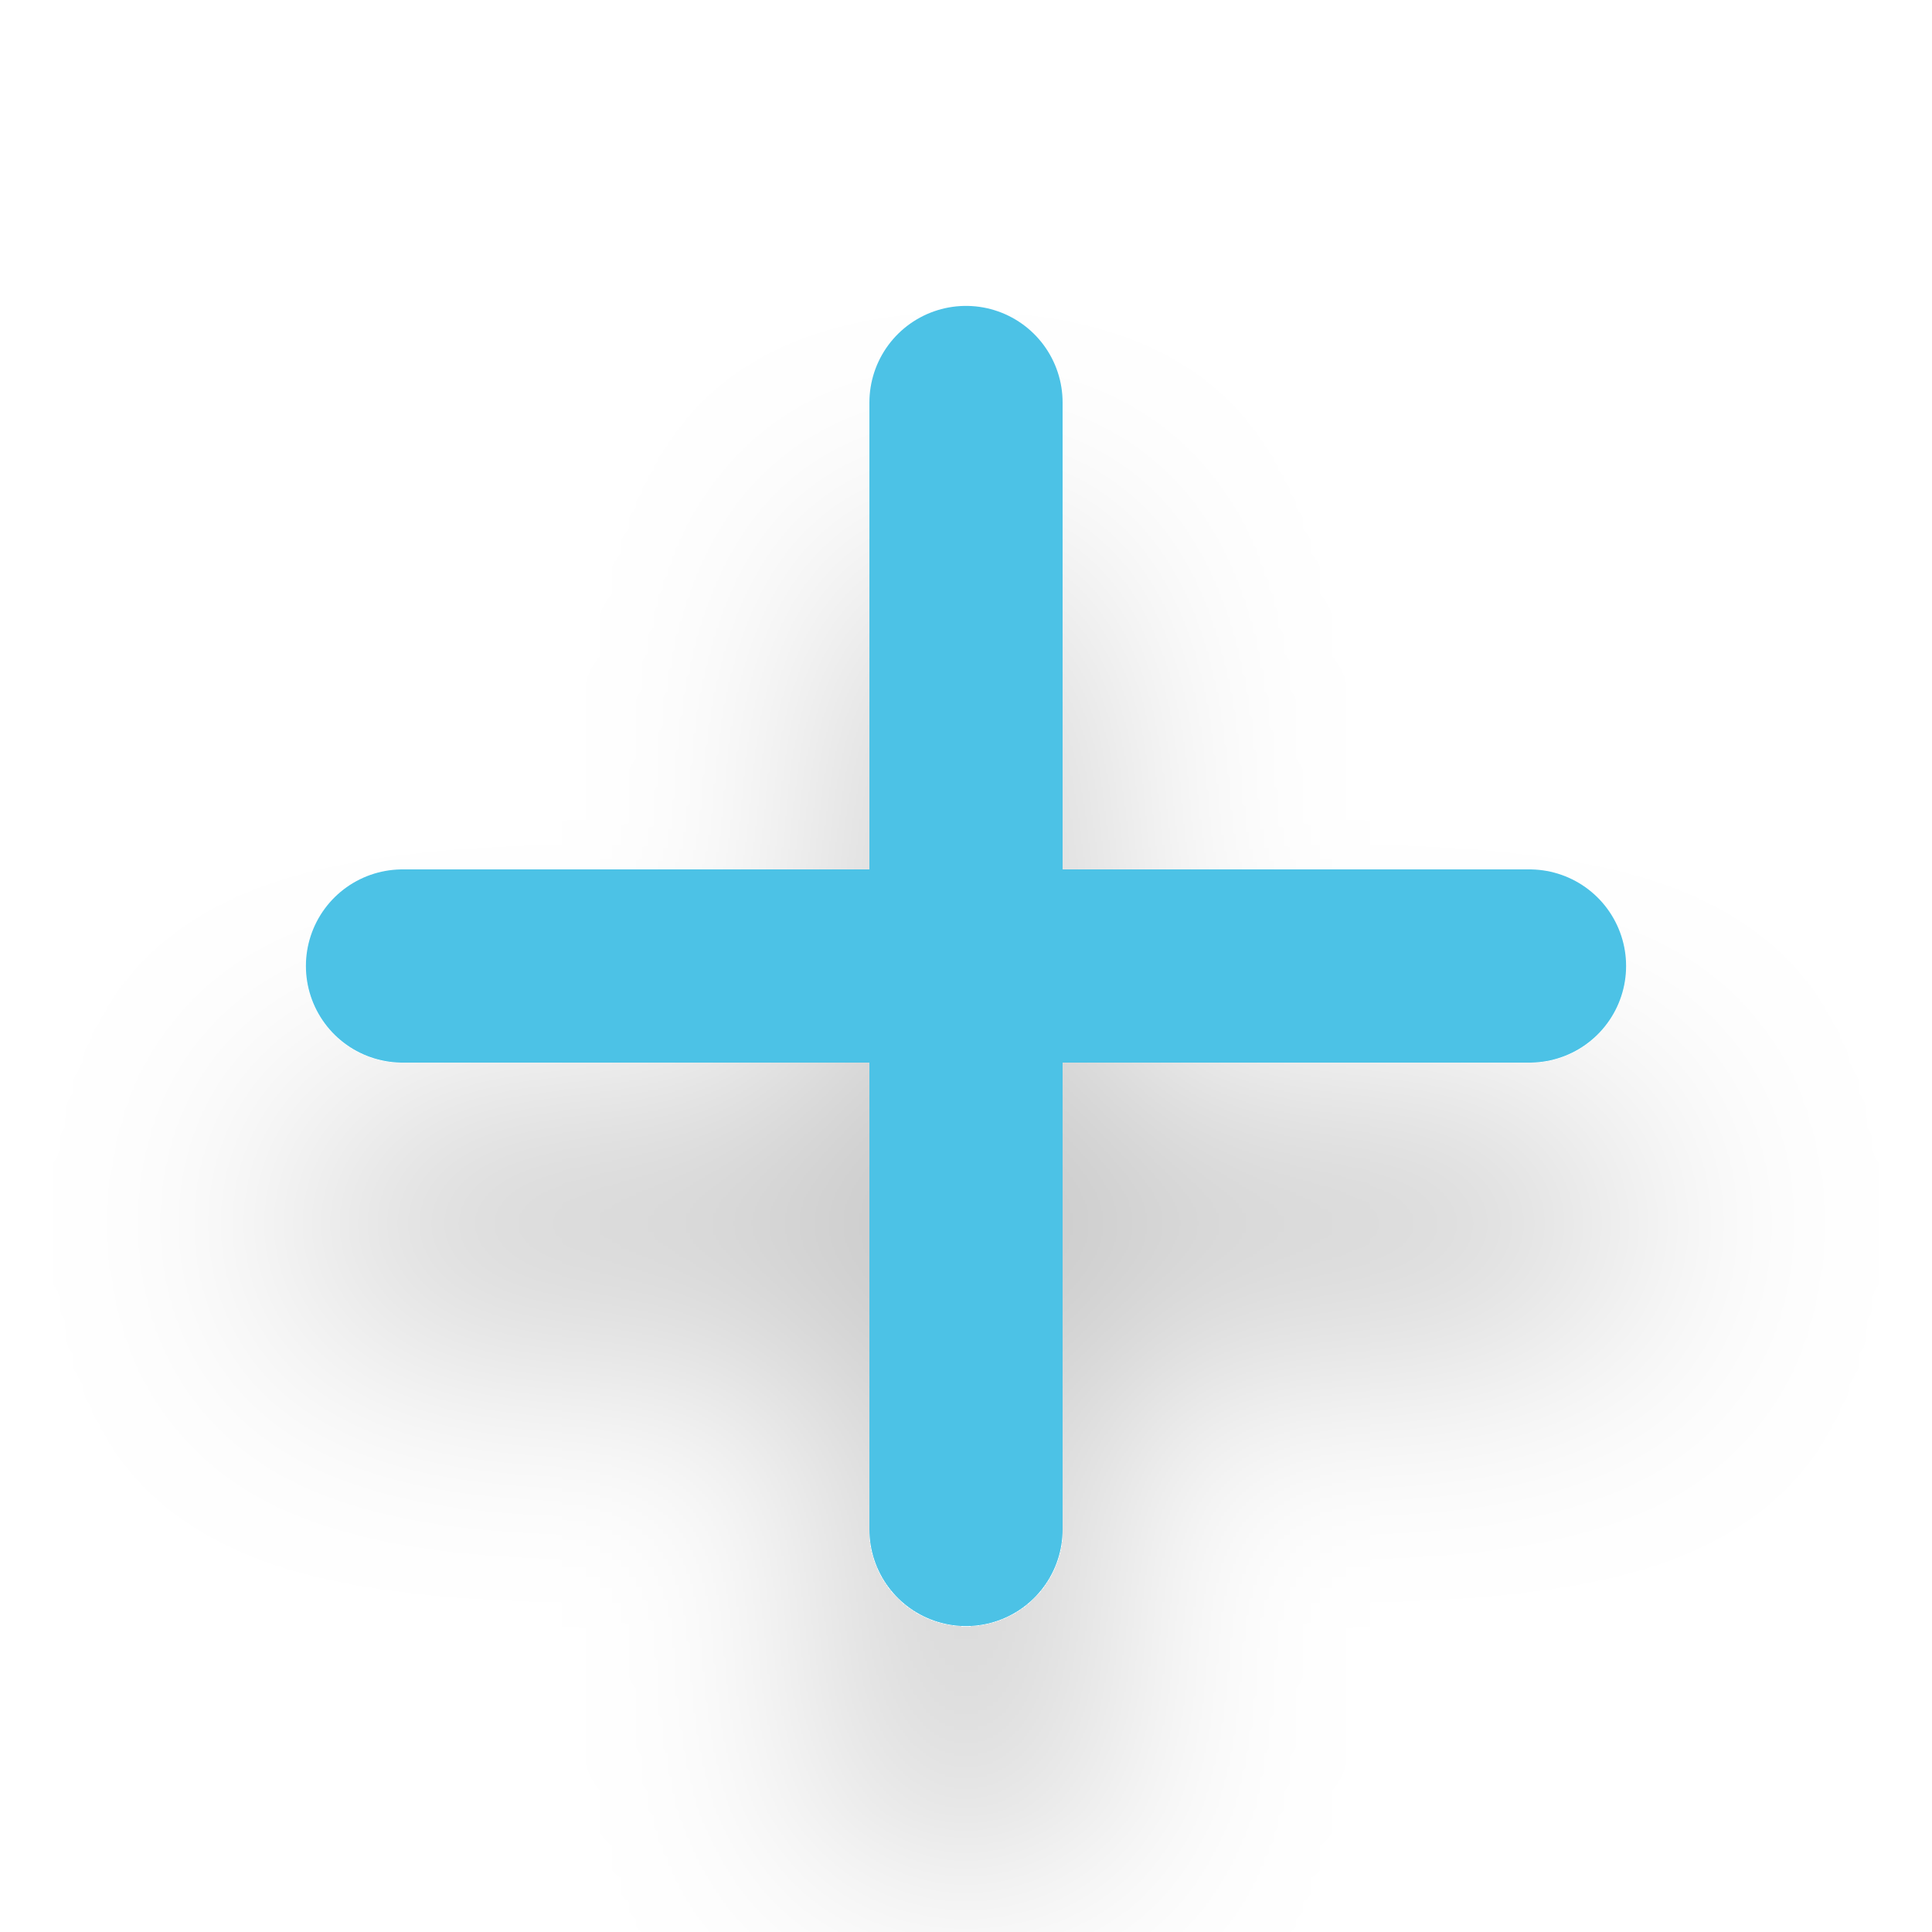
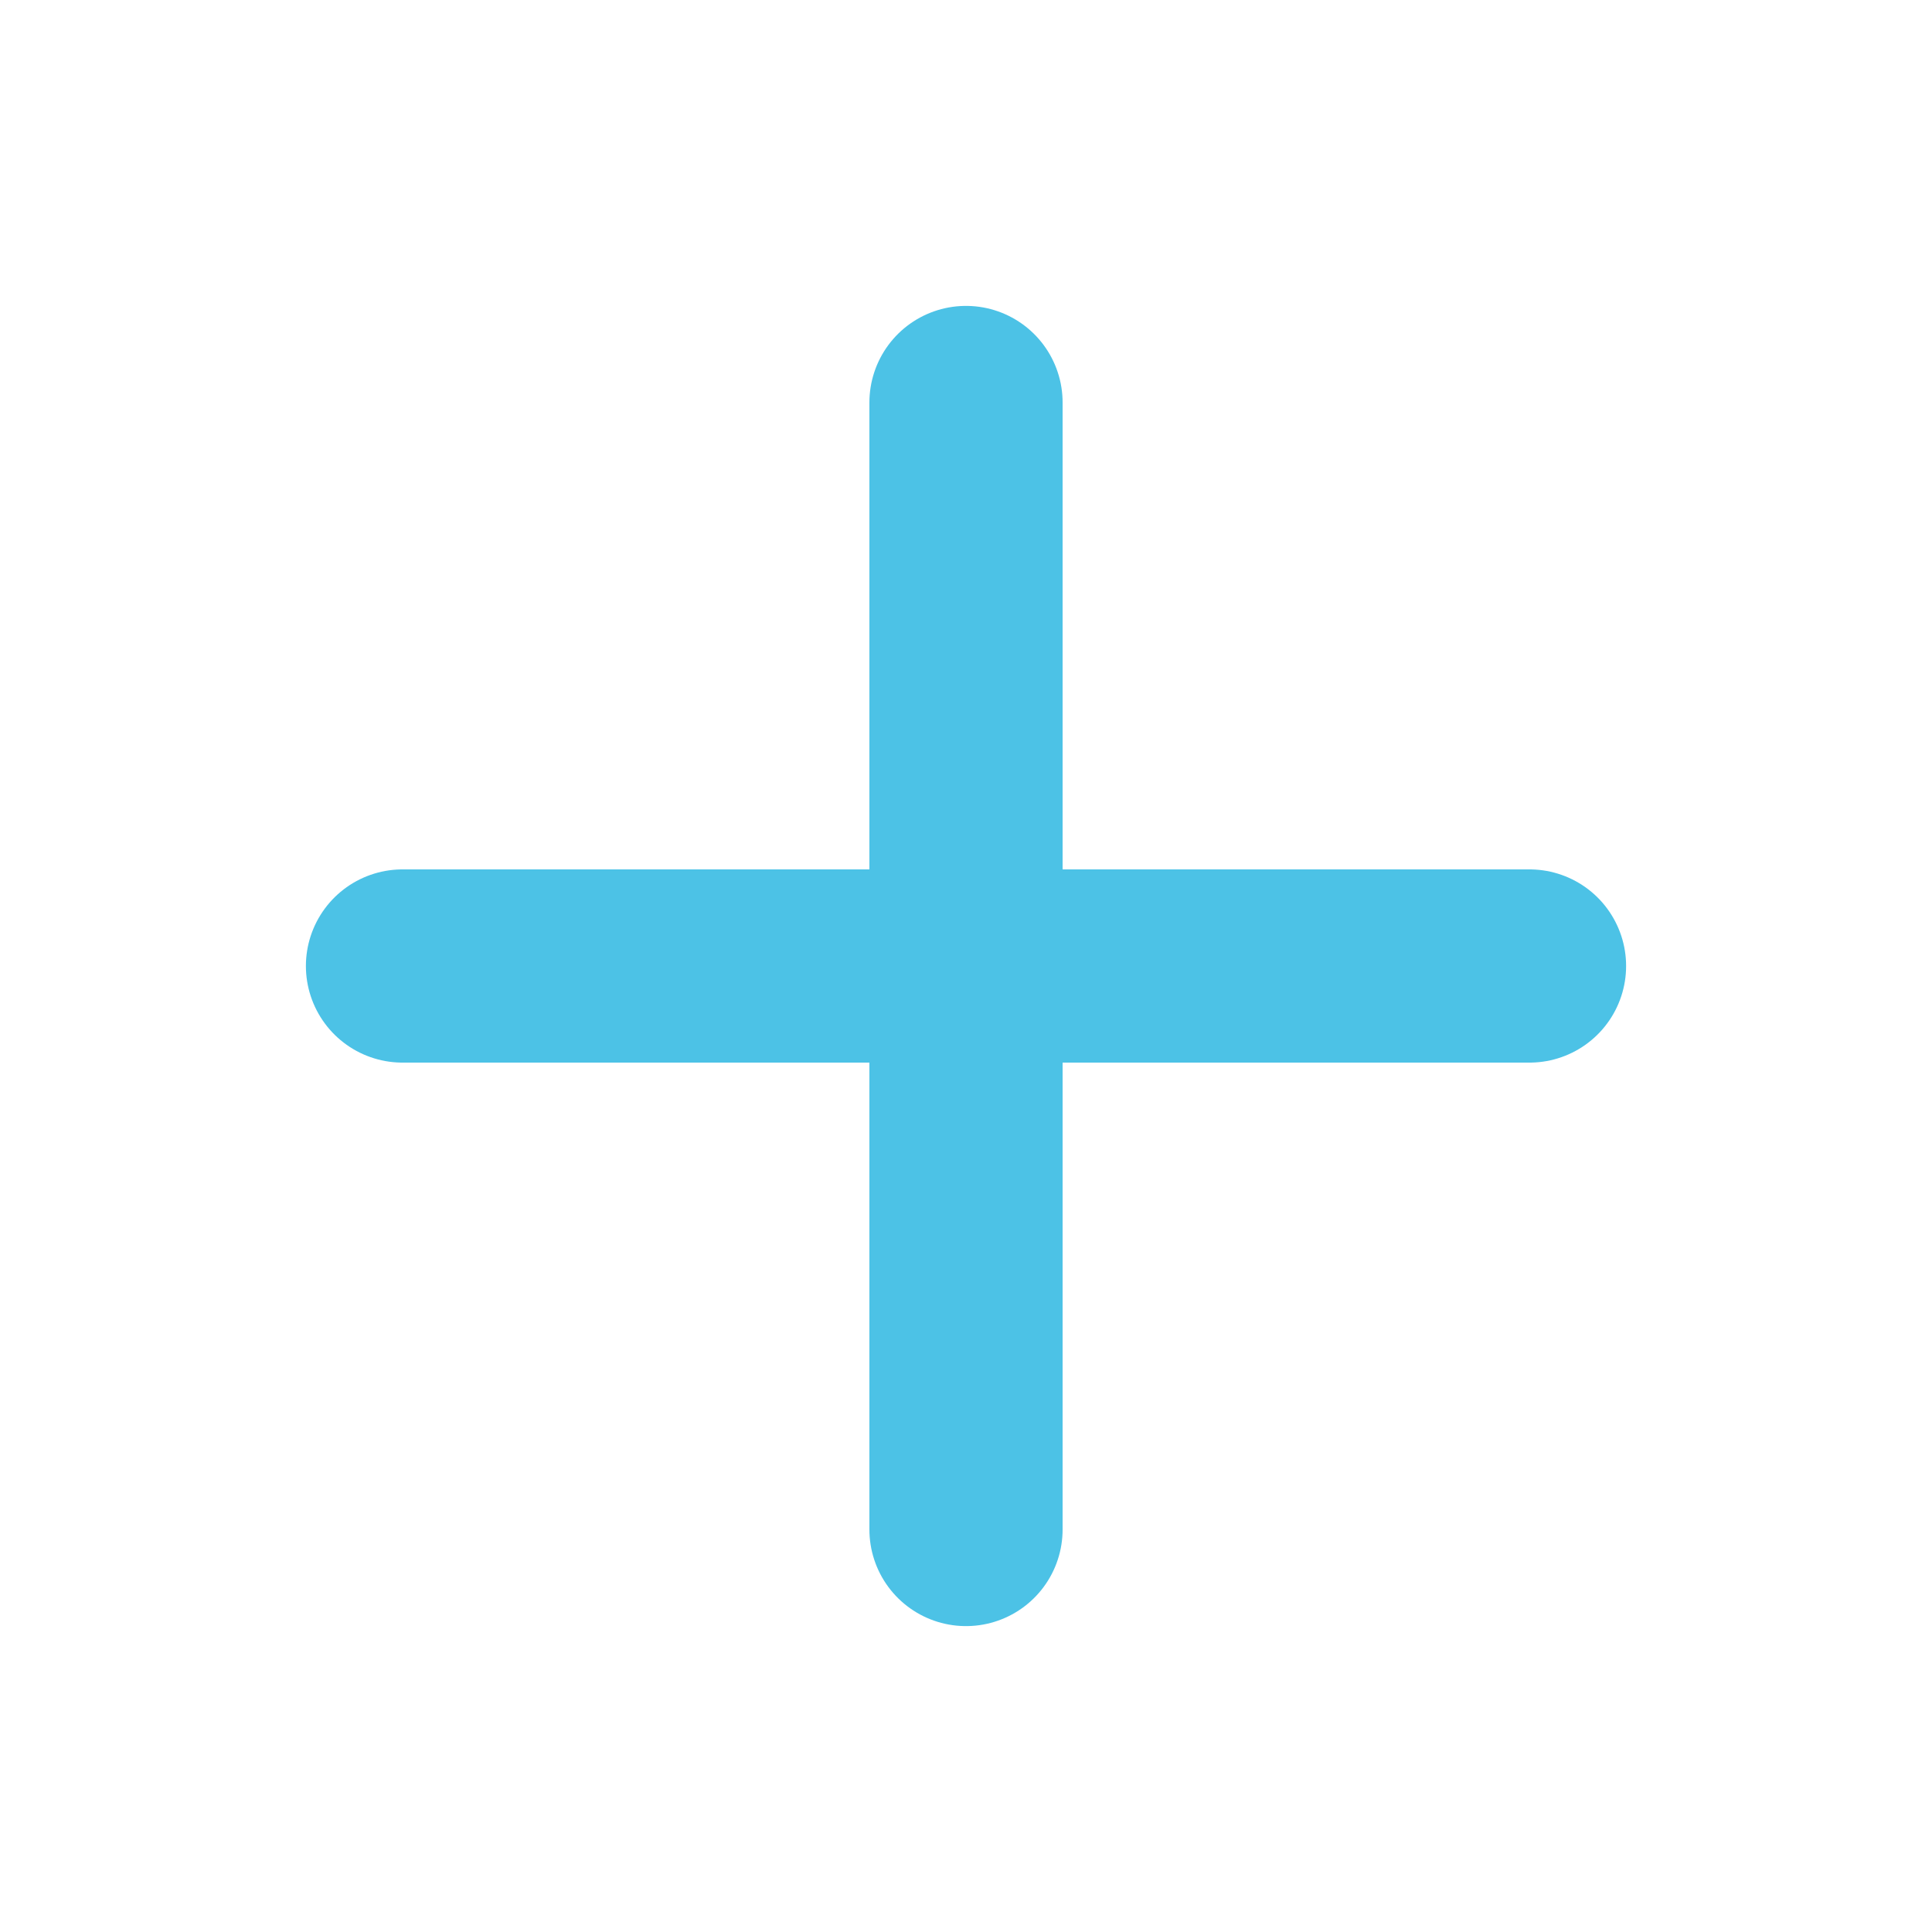
<svg xmlns="http://www.w3.org/2000/svg" width="30" height="30" viewBox="0 0 30 30" fill="none">
-   <g filter="url(#filter0_d_111_4)">
-     <path d="M15 6.25V23.75" stroke="#4CC2E6" stroke-width="3" stroke-linecap="round" stroke-linejoin="round" />
-     <path d="M6.25 15H23.75" stroke="#4CC2E6" stroke-width="3" stroke-linecap="round" stroke-linejoin="round" />
-   </g>
-   <defs>
-     <filter id="filter0_d_111_4" x="-4" y="0" width="38" height="38" filterUnits="userSpaceOnUse" color-interpolation-filters="sRGB">
-       <feFlood flood-opacity="0" result="BackgroundImageFix" />
-       <feColorMatrix in="SourceAlpha" type="matrix" values="0 0 0 0 0 0 0 0 0 0 0 0 0 0 0 0 0 0 127 0" result="hardAlpha" />
-       <feOffset dy="4" />
-       <feGaussianBlur stdDeviation="2" />
-       <feComposite in2="hardAlpha" operator="out" />
-       <feColorMatrix type="matrix" values="0 0 0 0 0 0 0 0 0 0 0 0 0 0 0 0 0 0 0.25 0" />
-       <feBlend mode="normal" in2="BackgroundImageFix" result="effect1_dropShadow_111_4" />
-       <feBlend mode="normal" in="SourceGraphic" in2="effect1_dropShadow_111_4" result="shape" />
-     </filter>
-   </defs>
+   <path d="M15 6.25V23.75" stroke="#4CC2E6" stroke-width="3" stroke-linecap="round" stroke-linejoin="round" />
+   <path d="M6.25 15H23.75" stroke="#4CC2E6" stroke-width="3" stroke-linecap="round" stroke-linejoin="round" />
</svg>
